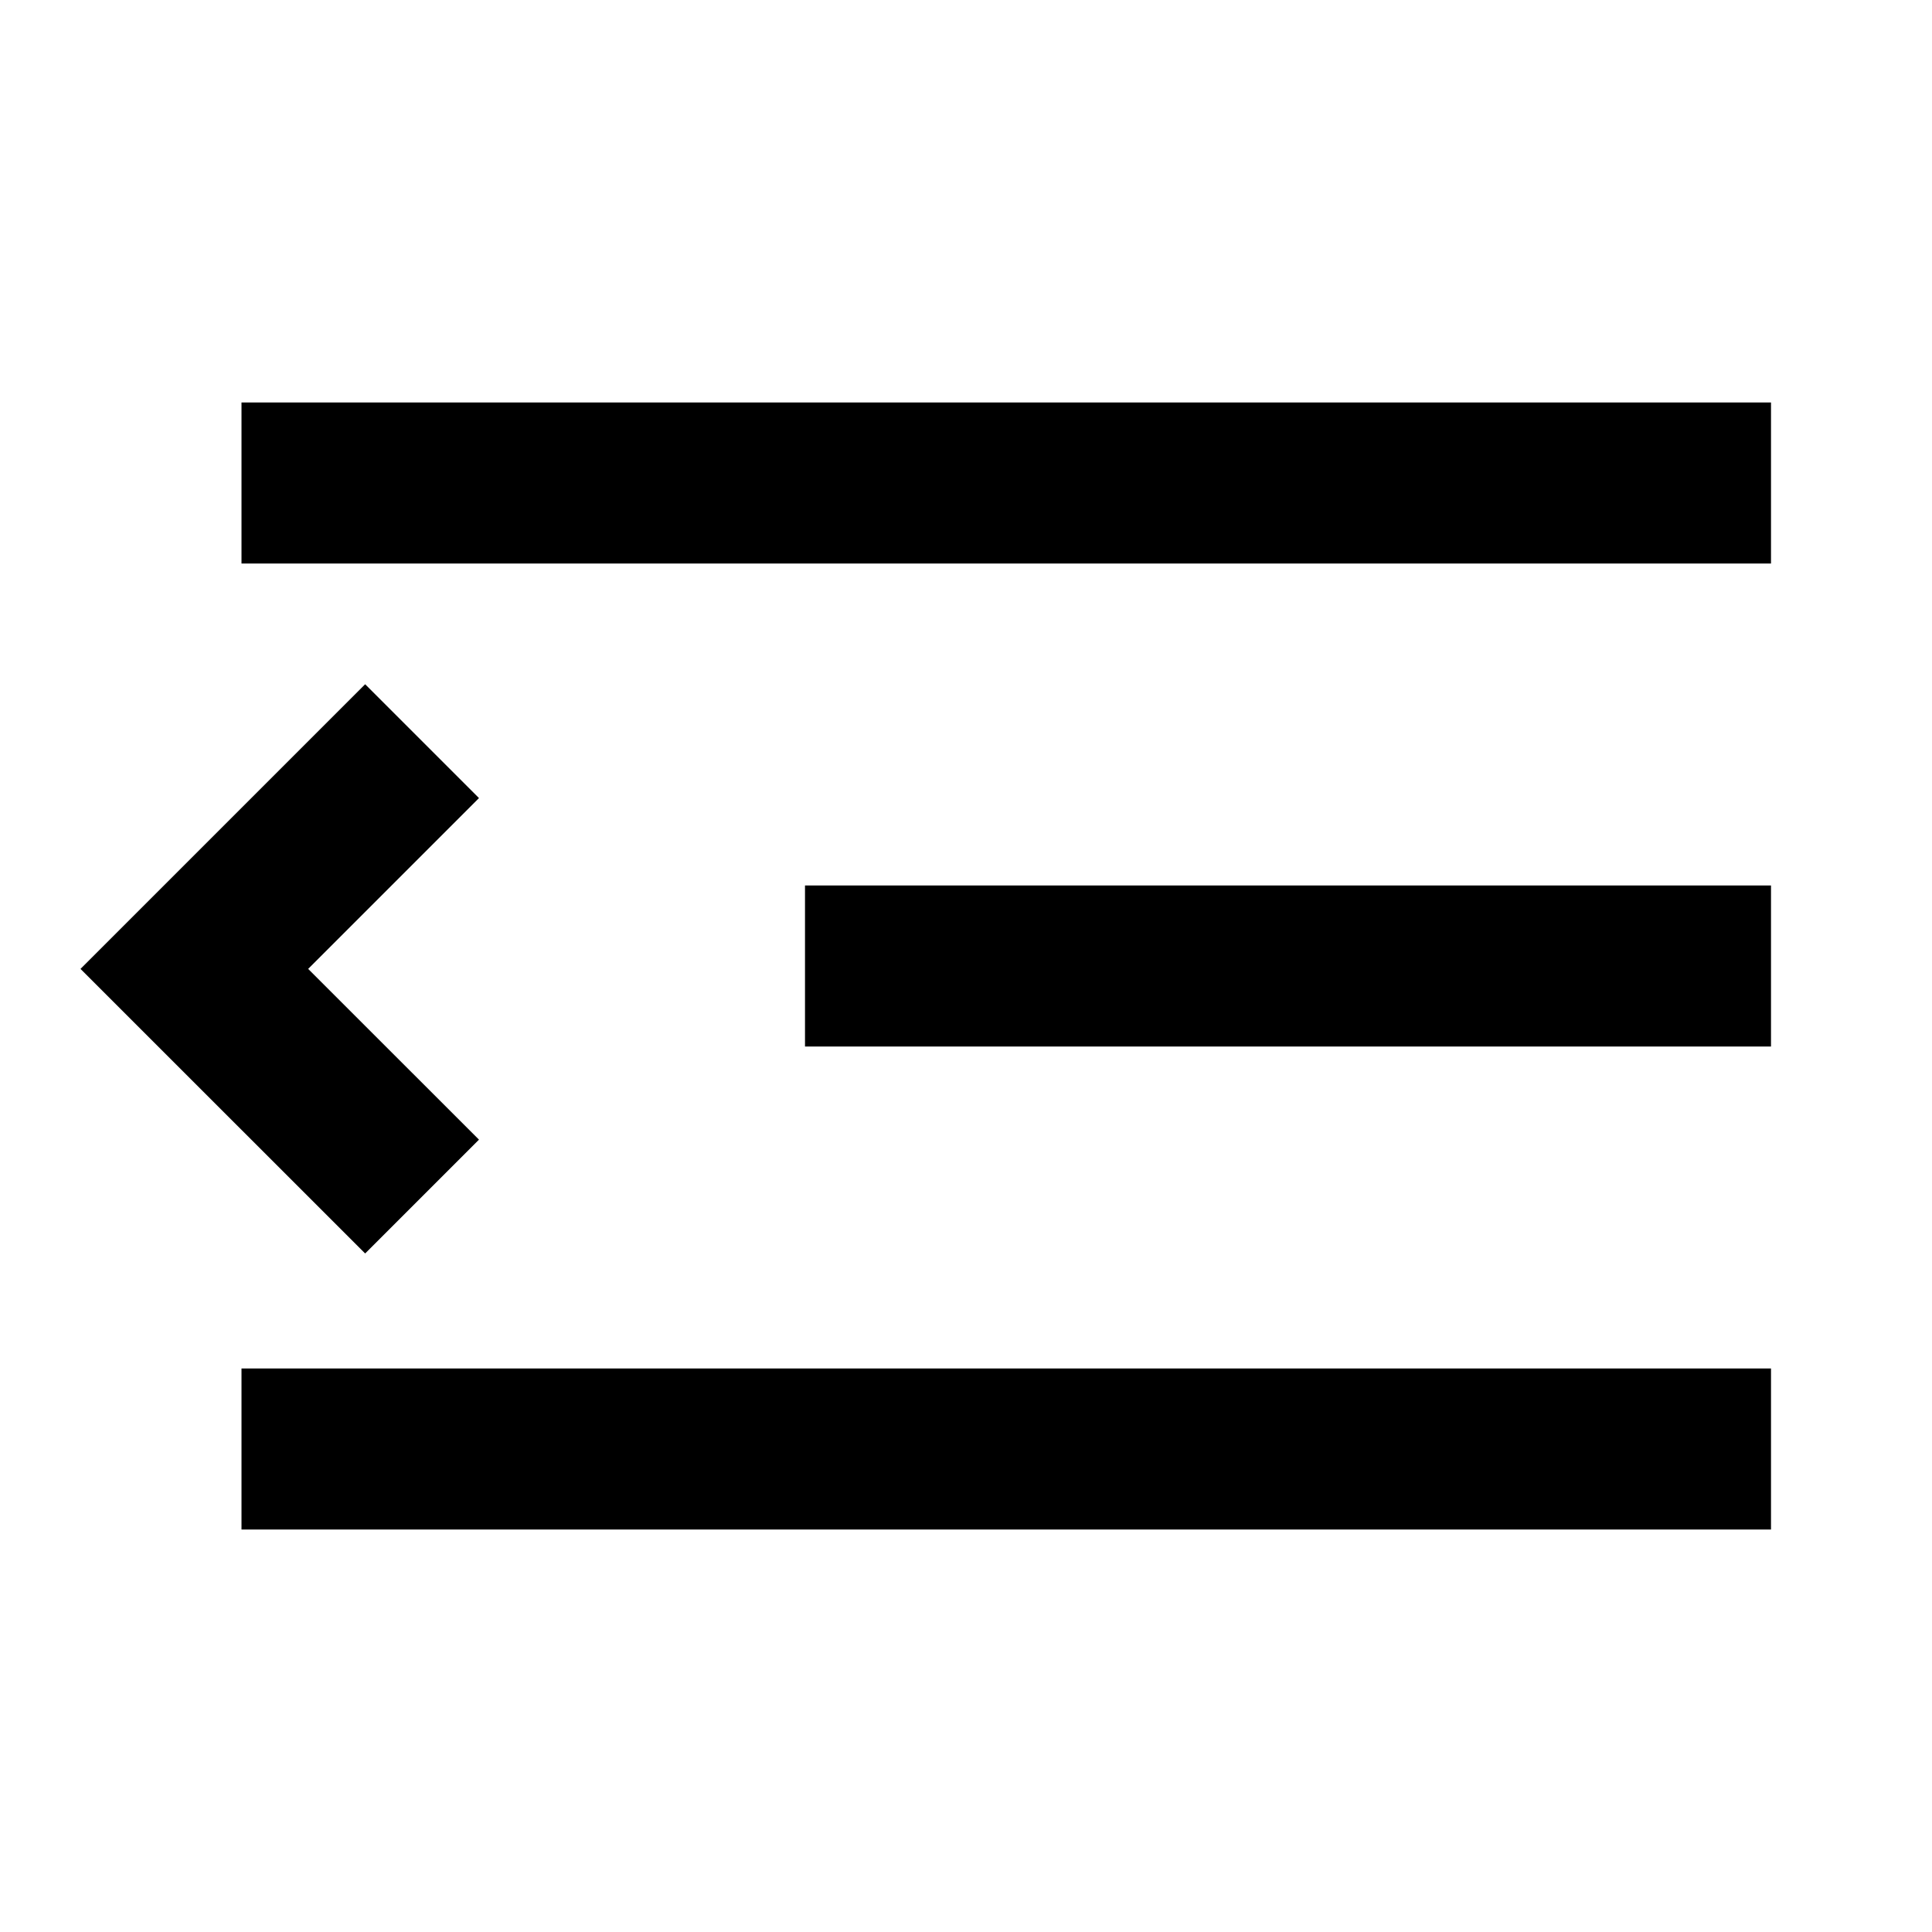
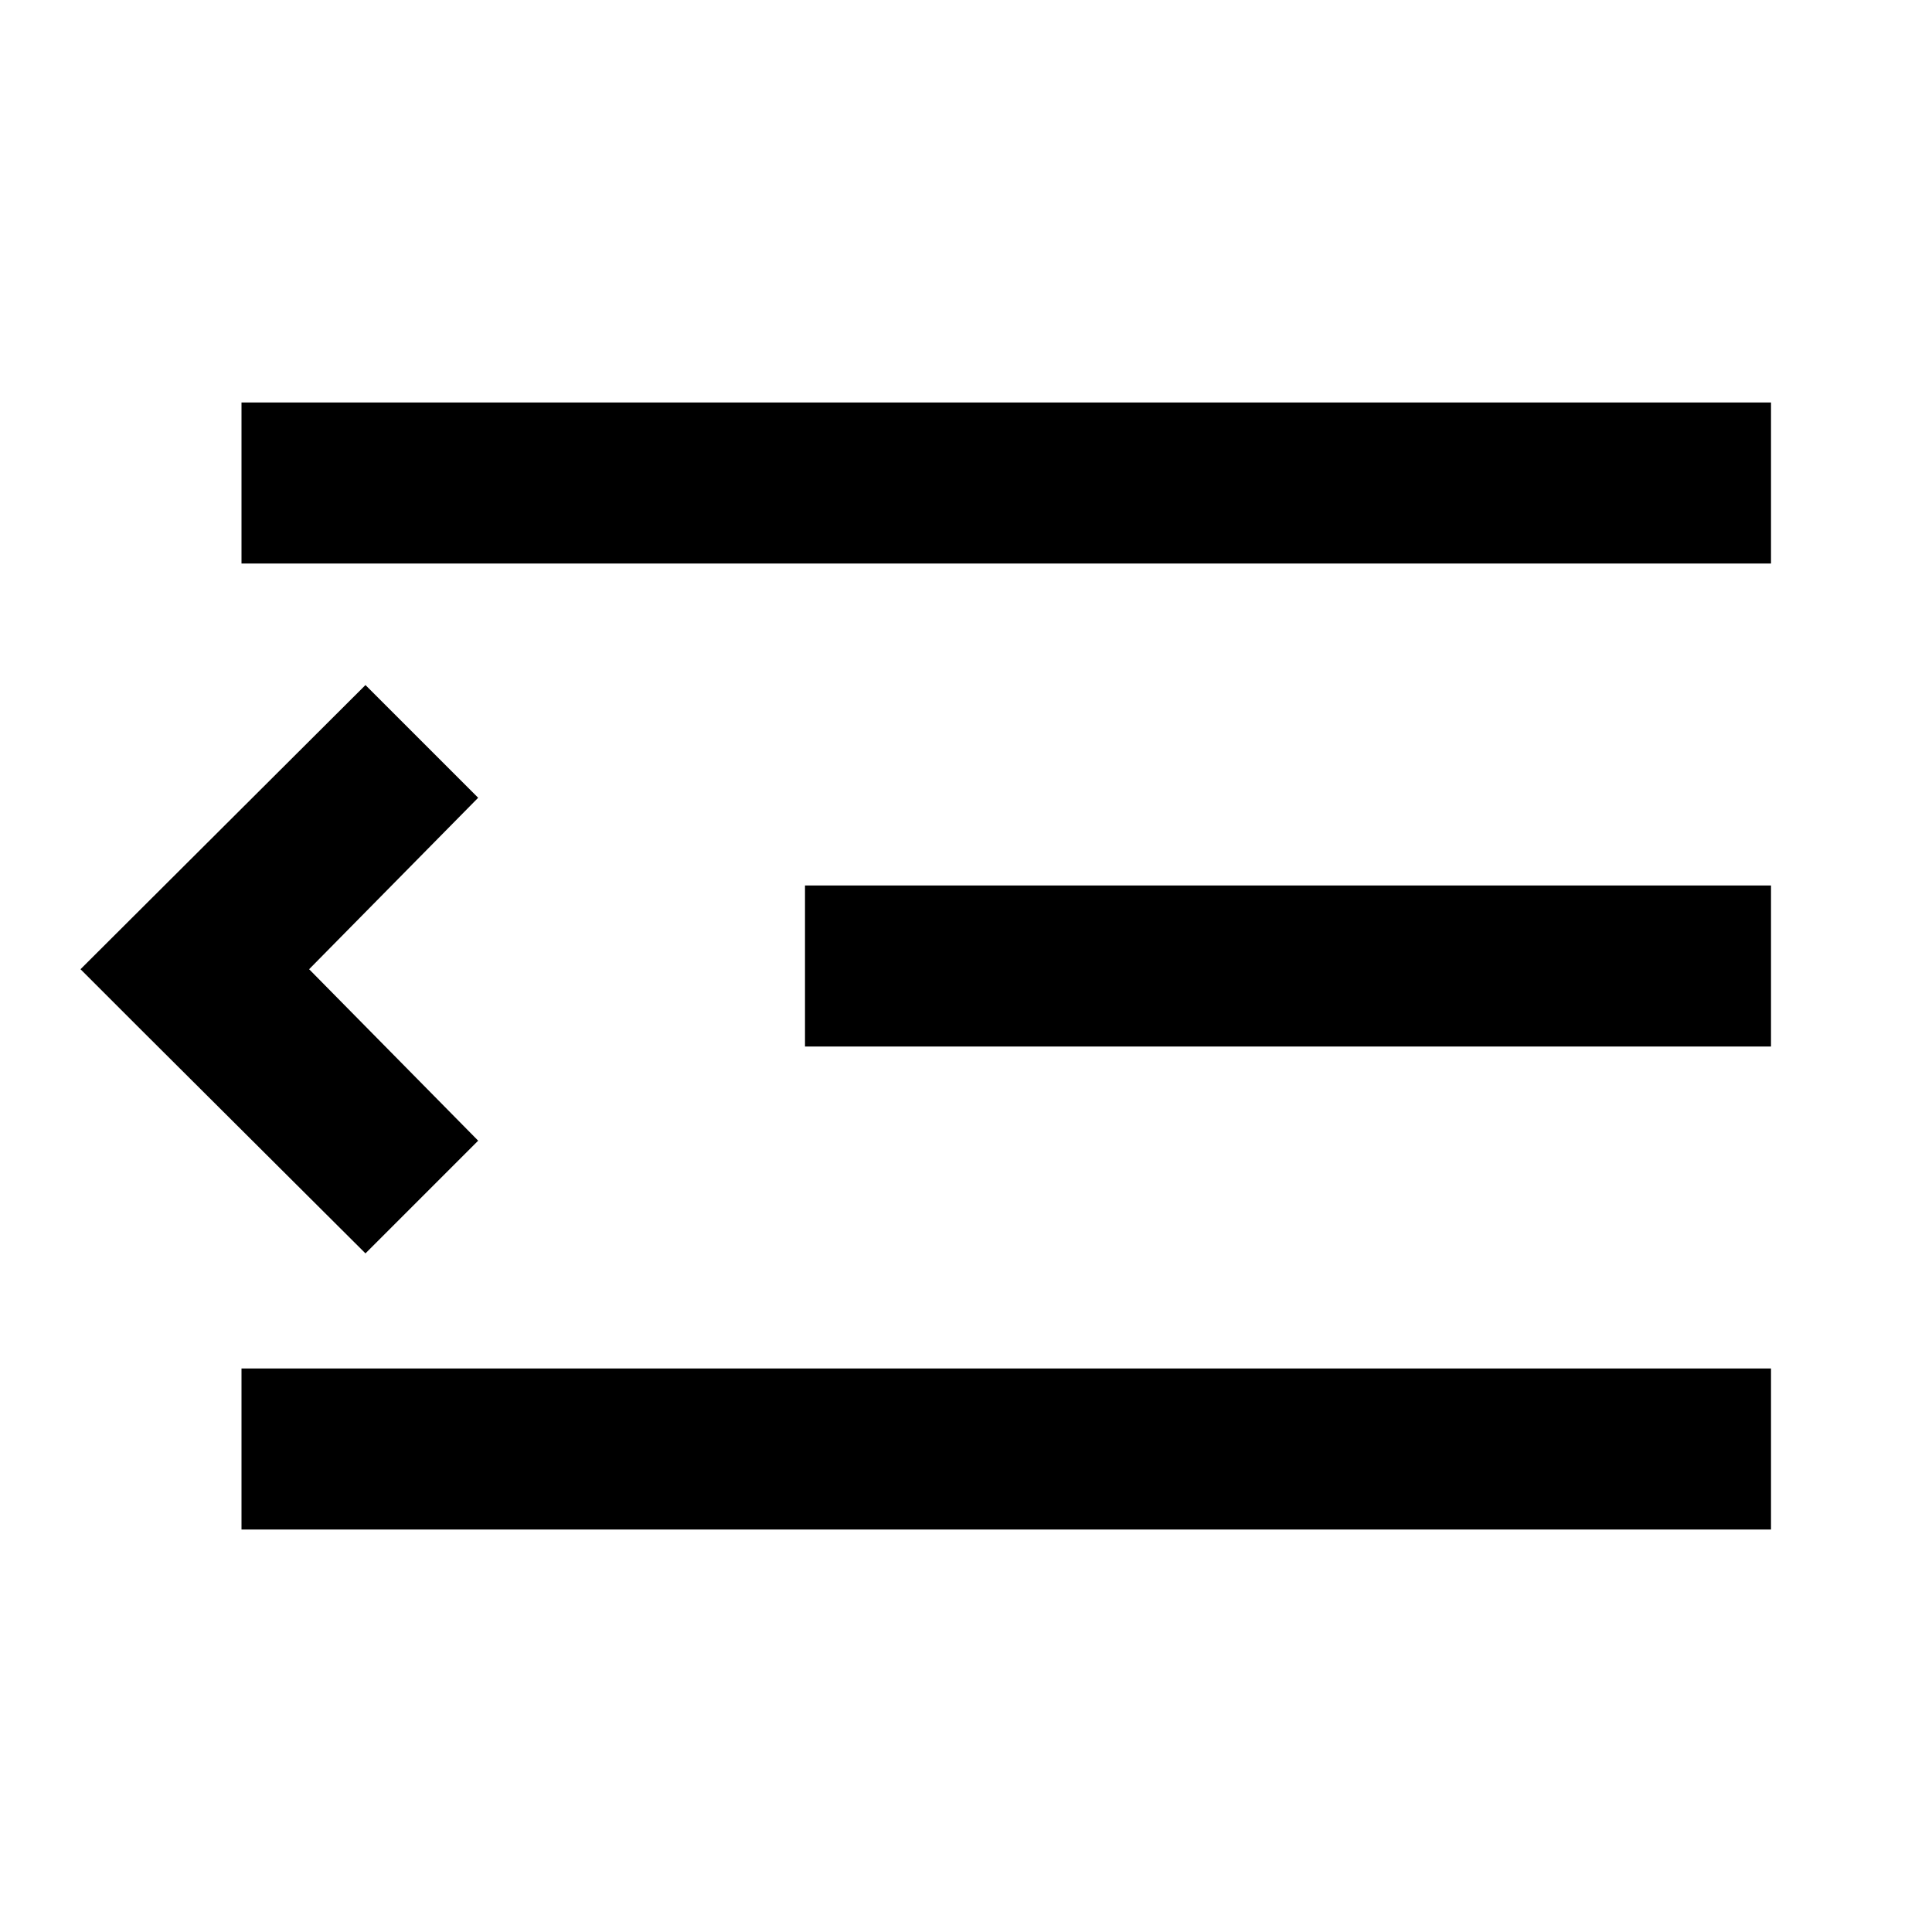
- <svg xmlns="http://www.w3.org/2000/svg" width="24px" height="24px" viewBox="0 0 24 24" version="1.1">
-   <path d="M3,19 L22,19 L22,17 L3,17 L3,19 L3,19 Z M10,13 L22,13 L22,11 L10,11 L10,13 L10,13 Z M1.707,12.743 L4.536,15.571 L5.95,14.157 L3.828,12.036 L5.95,9.914 L4.536,8.5 L1,12.036 L1.707,12.743 Z M3,5 L3,7 L22,7 L22,5 L3,5 Z" id="Shape" fill="#000" />
+ <svg xmlns="http://www.w3.org/2000/svg" width="24" height="24" viewBox="0 0 24 24">
+   <path d="M3 19h19v-2H3v2zm7-6h12v-2H10v2zm-8.3-.26l2.84 2.83 1.4-1.4-2.1-2.13 2.1-2.13-1.4-1.4L1 12.04l.7.7zM3 5v2h19V5H3z" />
</svg>
